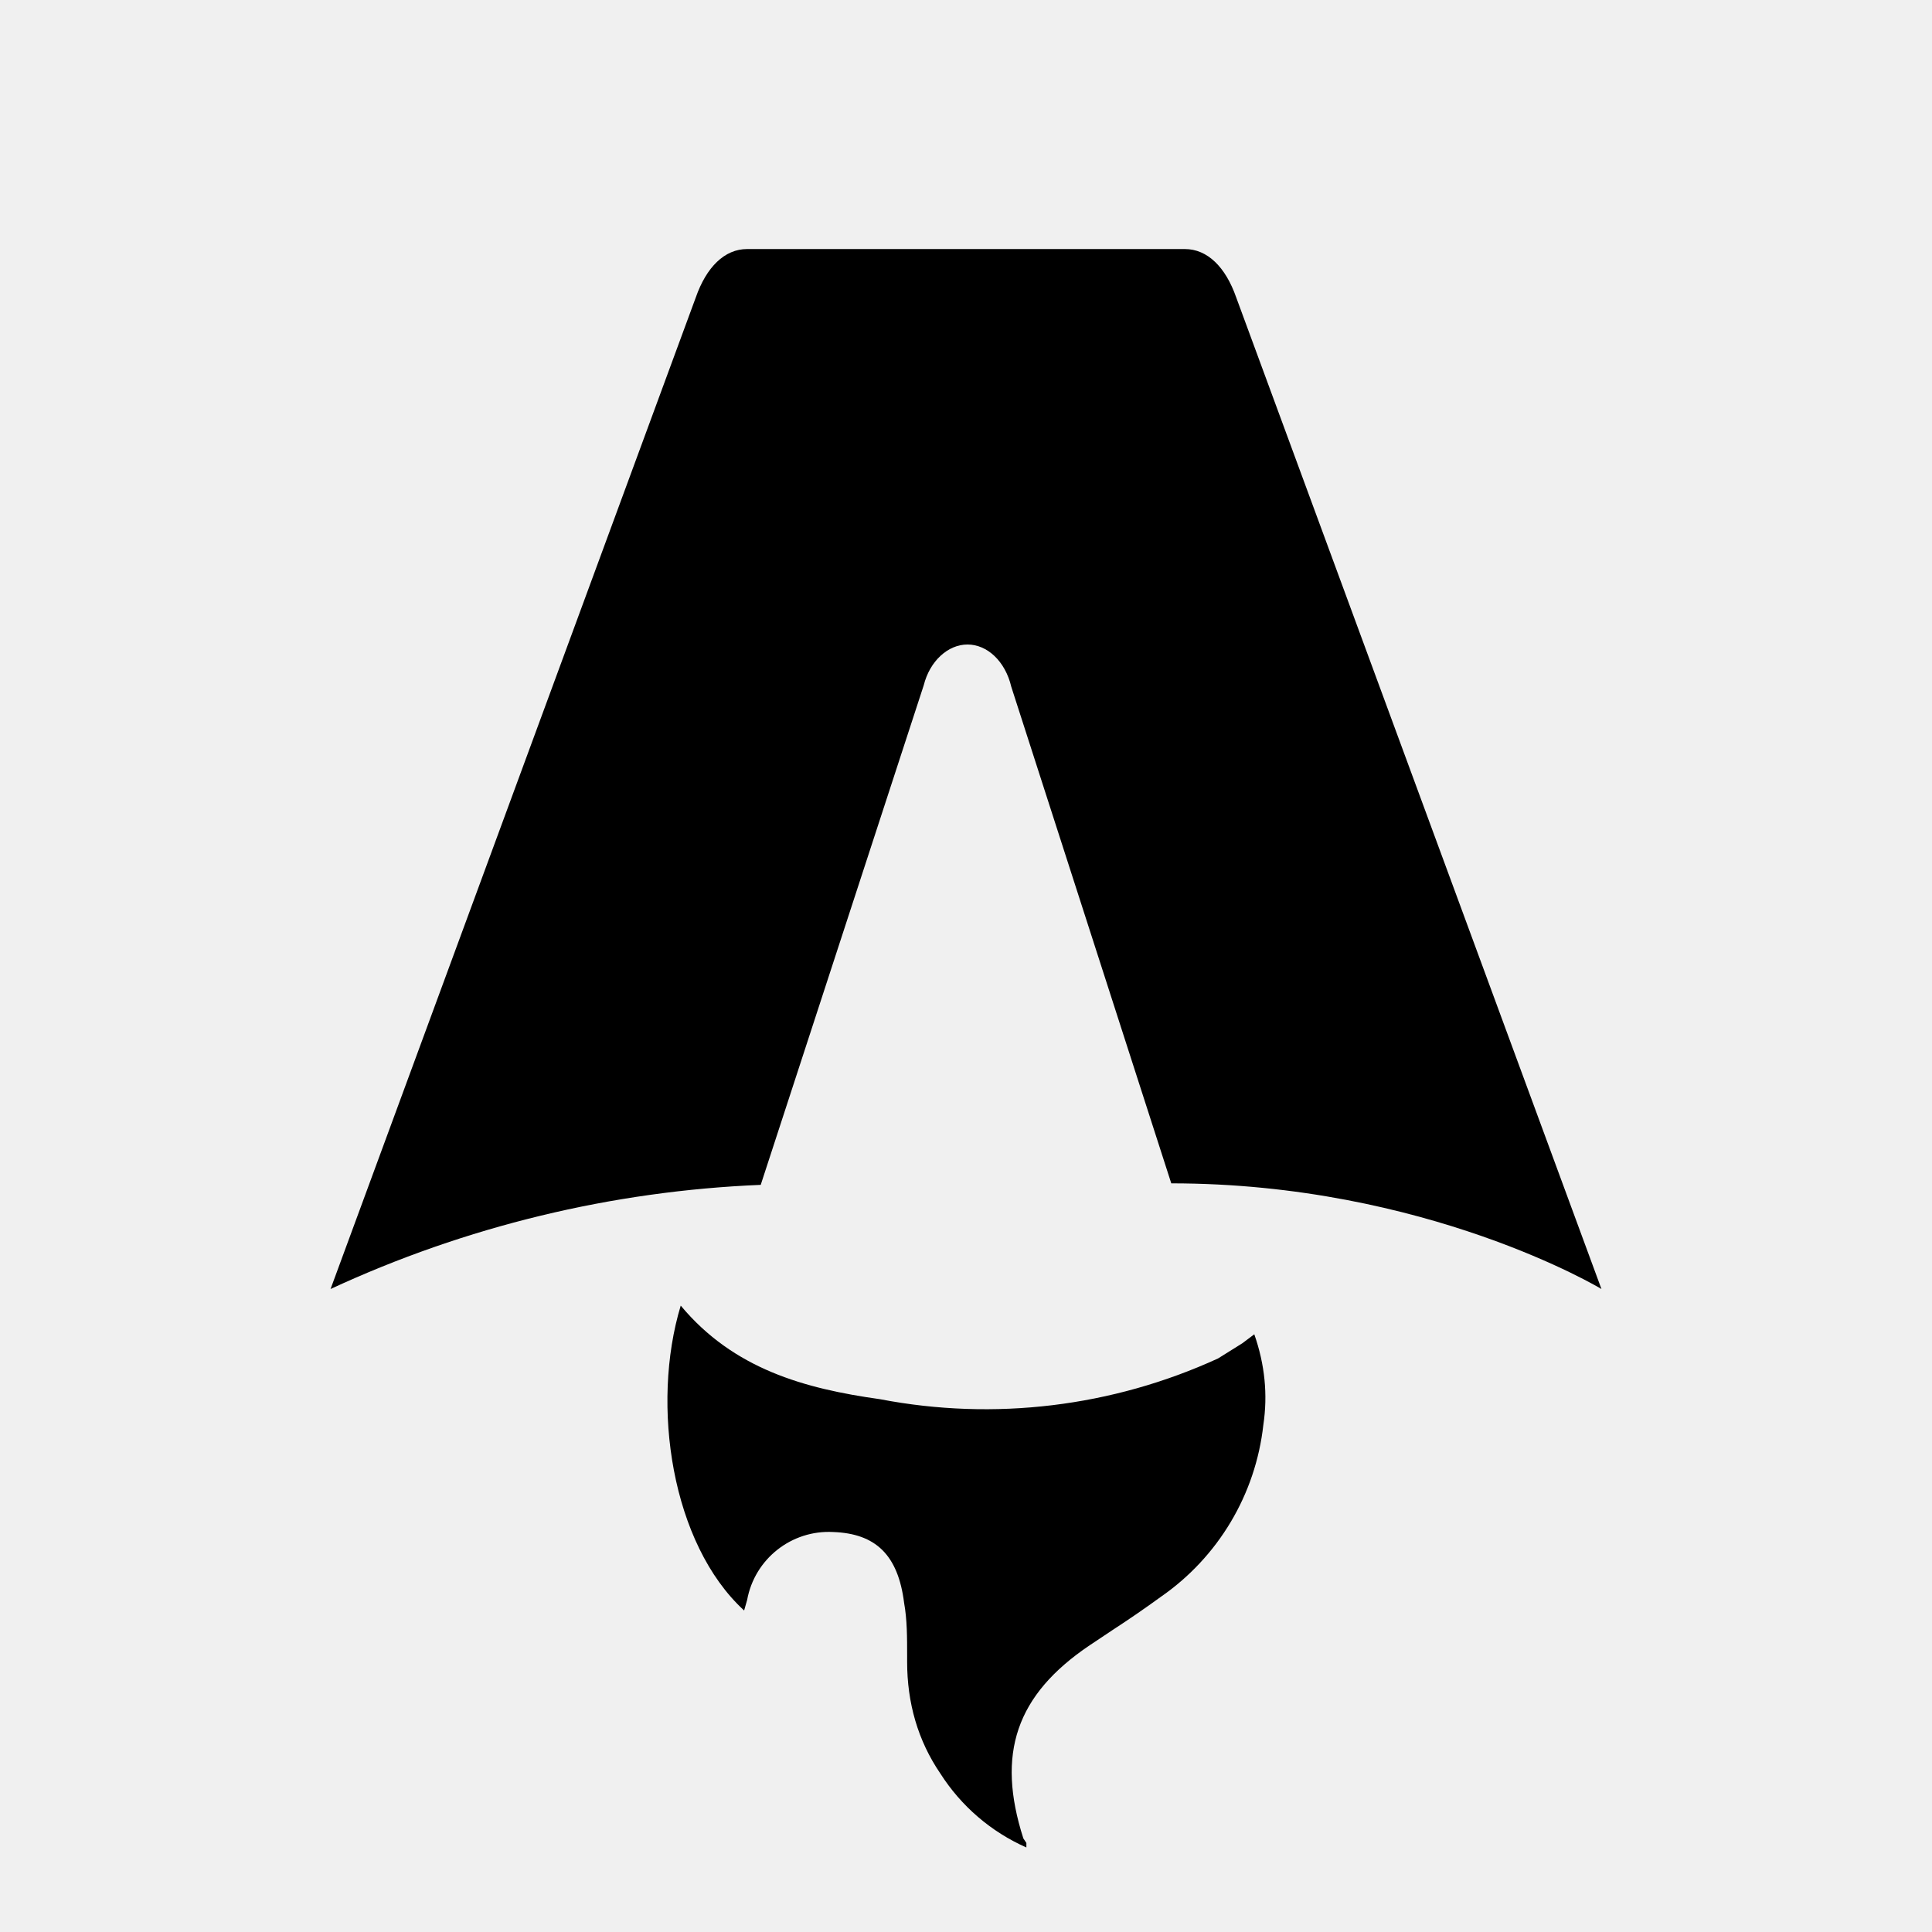
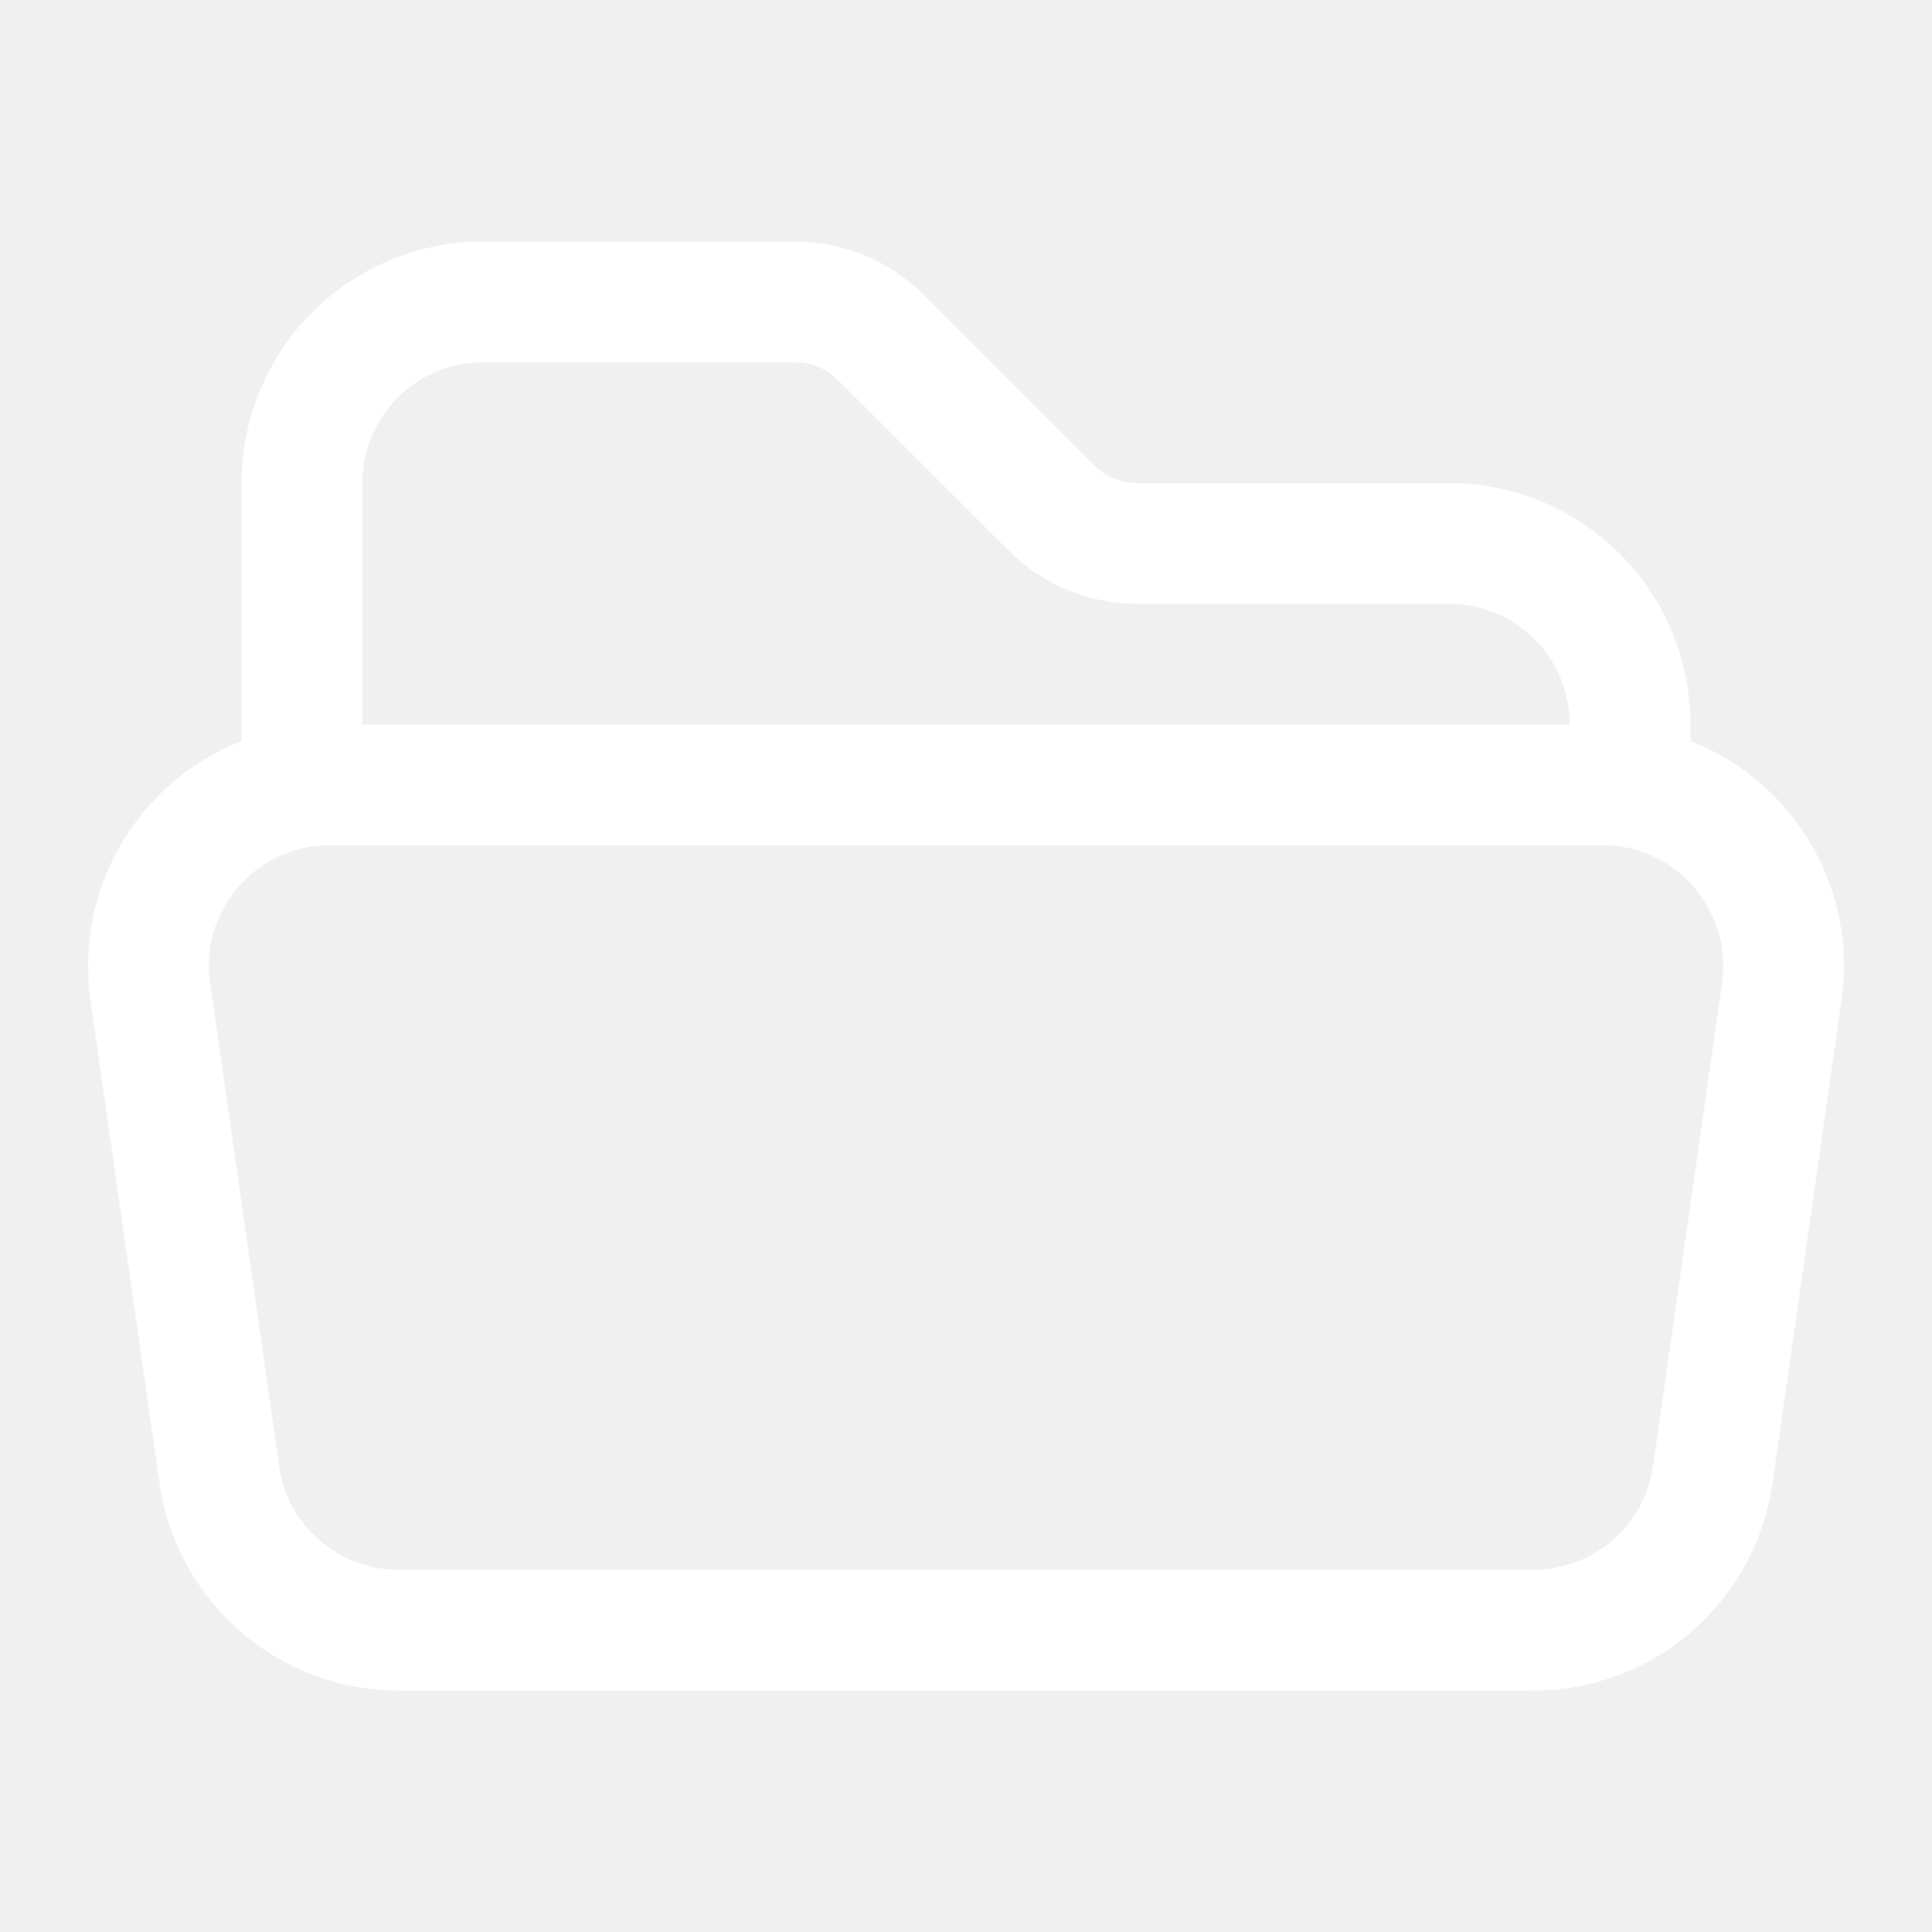
- <svg xmlns="http://www.w3.org/2000/svg" fill="none" viewBox="0 0 128 128">
-   <path d="M50.4 78.5a75.1 75.1 0 0 0-28.5 6.9l24.2-65.7c.7-2 1.9-3.2 3.4-3.2h29c1.5 0 2.7 1.2 3.4 3.2l24.2 65.7s-11.6-7-28.5-7L67 45.5c-.4-1.7-1.6-2.8-2.9-2.8-1.3 0-2.5 1.1-2.9 2.7L50.4 78.5Zm-1.1 28.2Zm-4.2-20.2c-2 6.6-.6 15.8 4.2 20.2a17.5 17.5 0 0 1 .2-.7 5.5 5.5 0 0 1 5.7-4.5c2.8.1 4.3 1.5 4.7 4.7.2 1.1.2 2.3.2 3.5v.4c0 2.7.7 5.2 2.2 7.4a13 13 0 0 0 5.7 4.9v-.3l-.2-.3c-1.8-5.6-.5-9.5 4.4-12.8l1.5-1a73 73 0 0 0 3.2-2.2 16 16 0 0 0 6.8-11.4c.3-2 .1-4-.6-6l-.8.6-1.6 1a37 37 0 0 1-22.4 2.7c-5-.7-9.7-2-13.2-6.2Z" />
-   <style>
-         path { fill: #000; }
-         @media (prefers-color-scheme: dark) {
-             path { fill: #FFF; }
-         }
-     </style>
+ <svg xmlns="http://www.w3.org/2000/svg" fill="none" viewBox="0 0 24 24" stroke-width="1.5" stroke="#fff" class="w-6 h-6">
+   <path stroke-linecap="round" stroke-linejoin="round" d="M3.75 9.776c.112-.017.227-.026.344-.026h15.812c.117 0 .232.009.344.026m-16.5 0a2.25 2.25 0 0 0-1.883 2.542l.857 6a2.25 2.25 0 0 0 2.227 1.932H19.05a2.25 2.25 0 0 0 2.227-1.932l.857-6a2.25 2.25 0 0 0-1.883-2.542m-16.5 0V6A2.25 2.25 0 0 1 6 3.75h3.879a1.5 1.5 0 0 1 1.06.44l2.122 2.12a1.5 1.5 0 0 0 1.06.44H18A2.25 2.25 0 0 1 20.25 9v.776" />
</svg>
